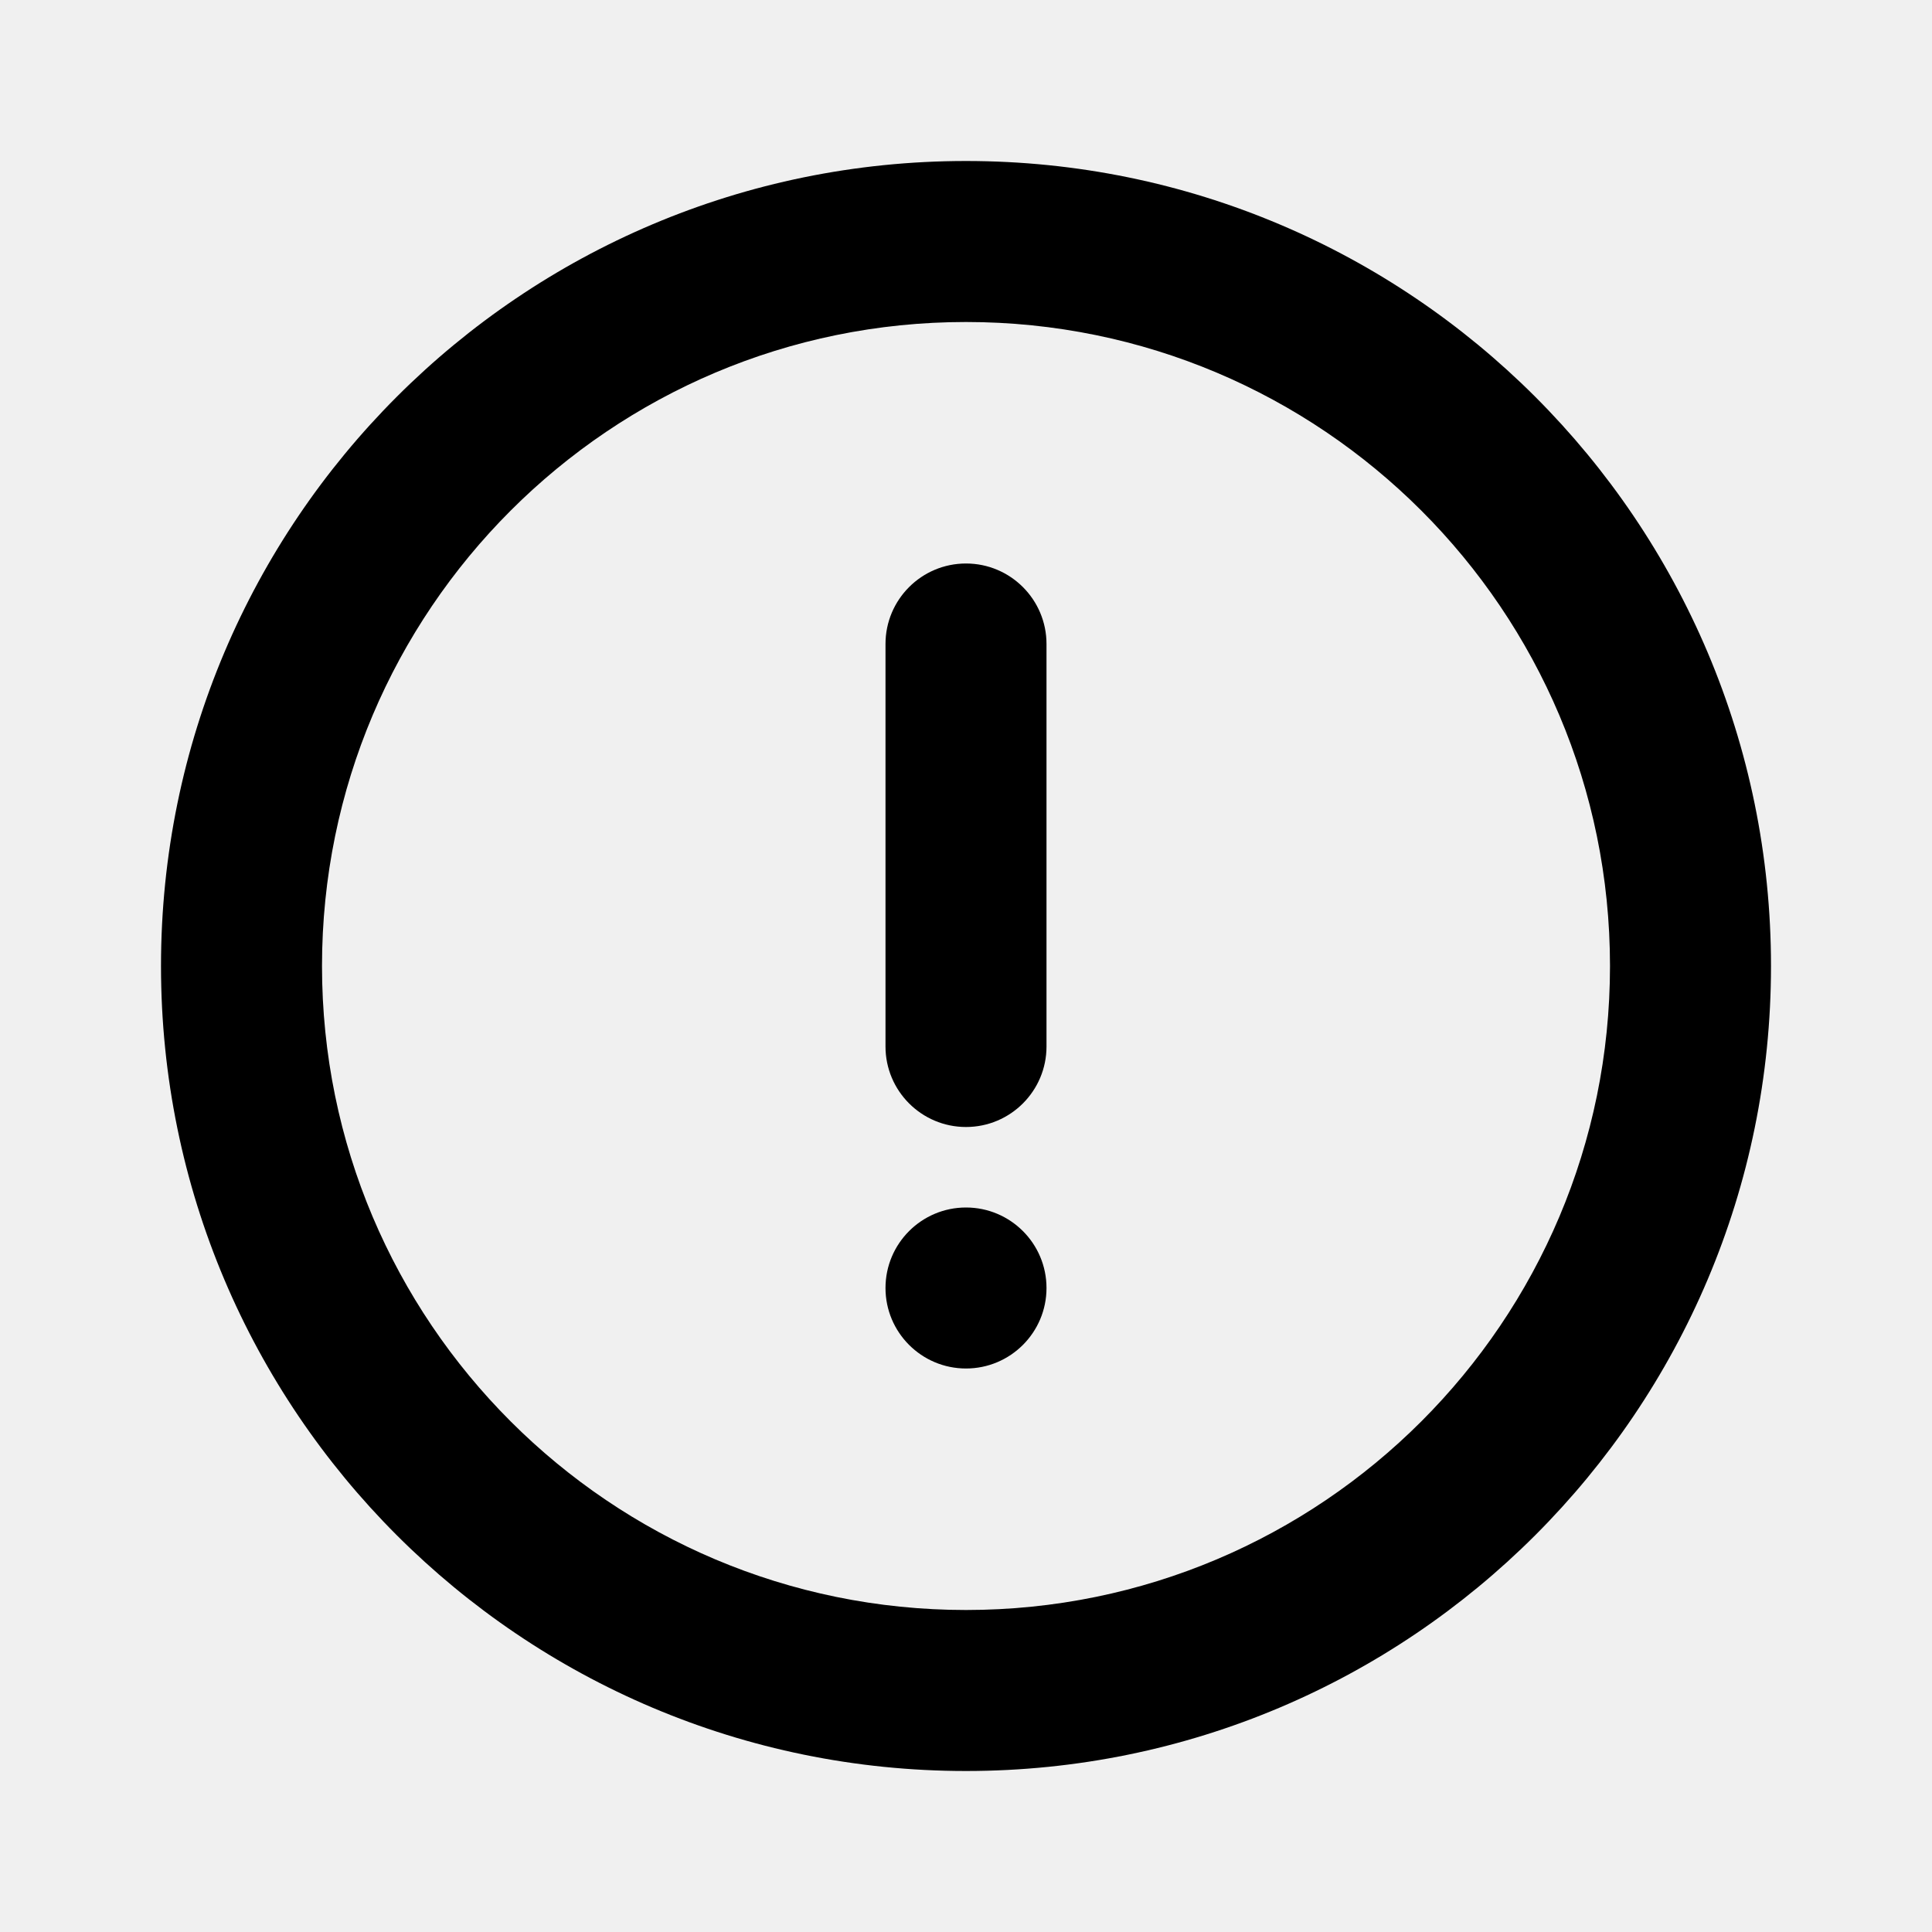
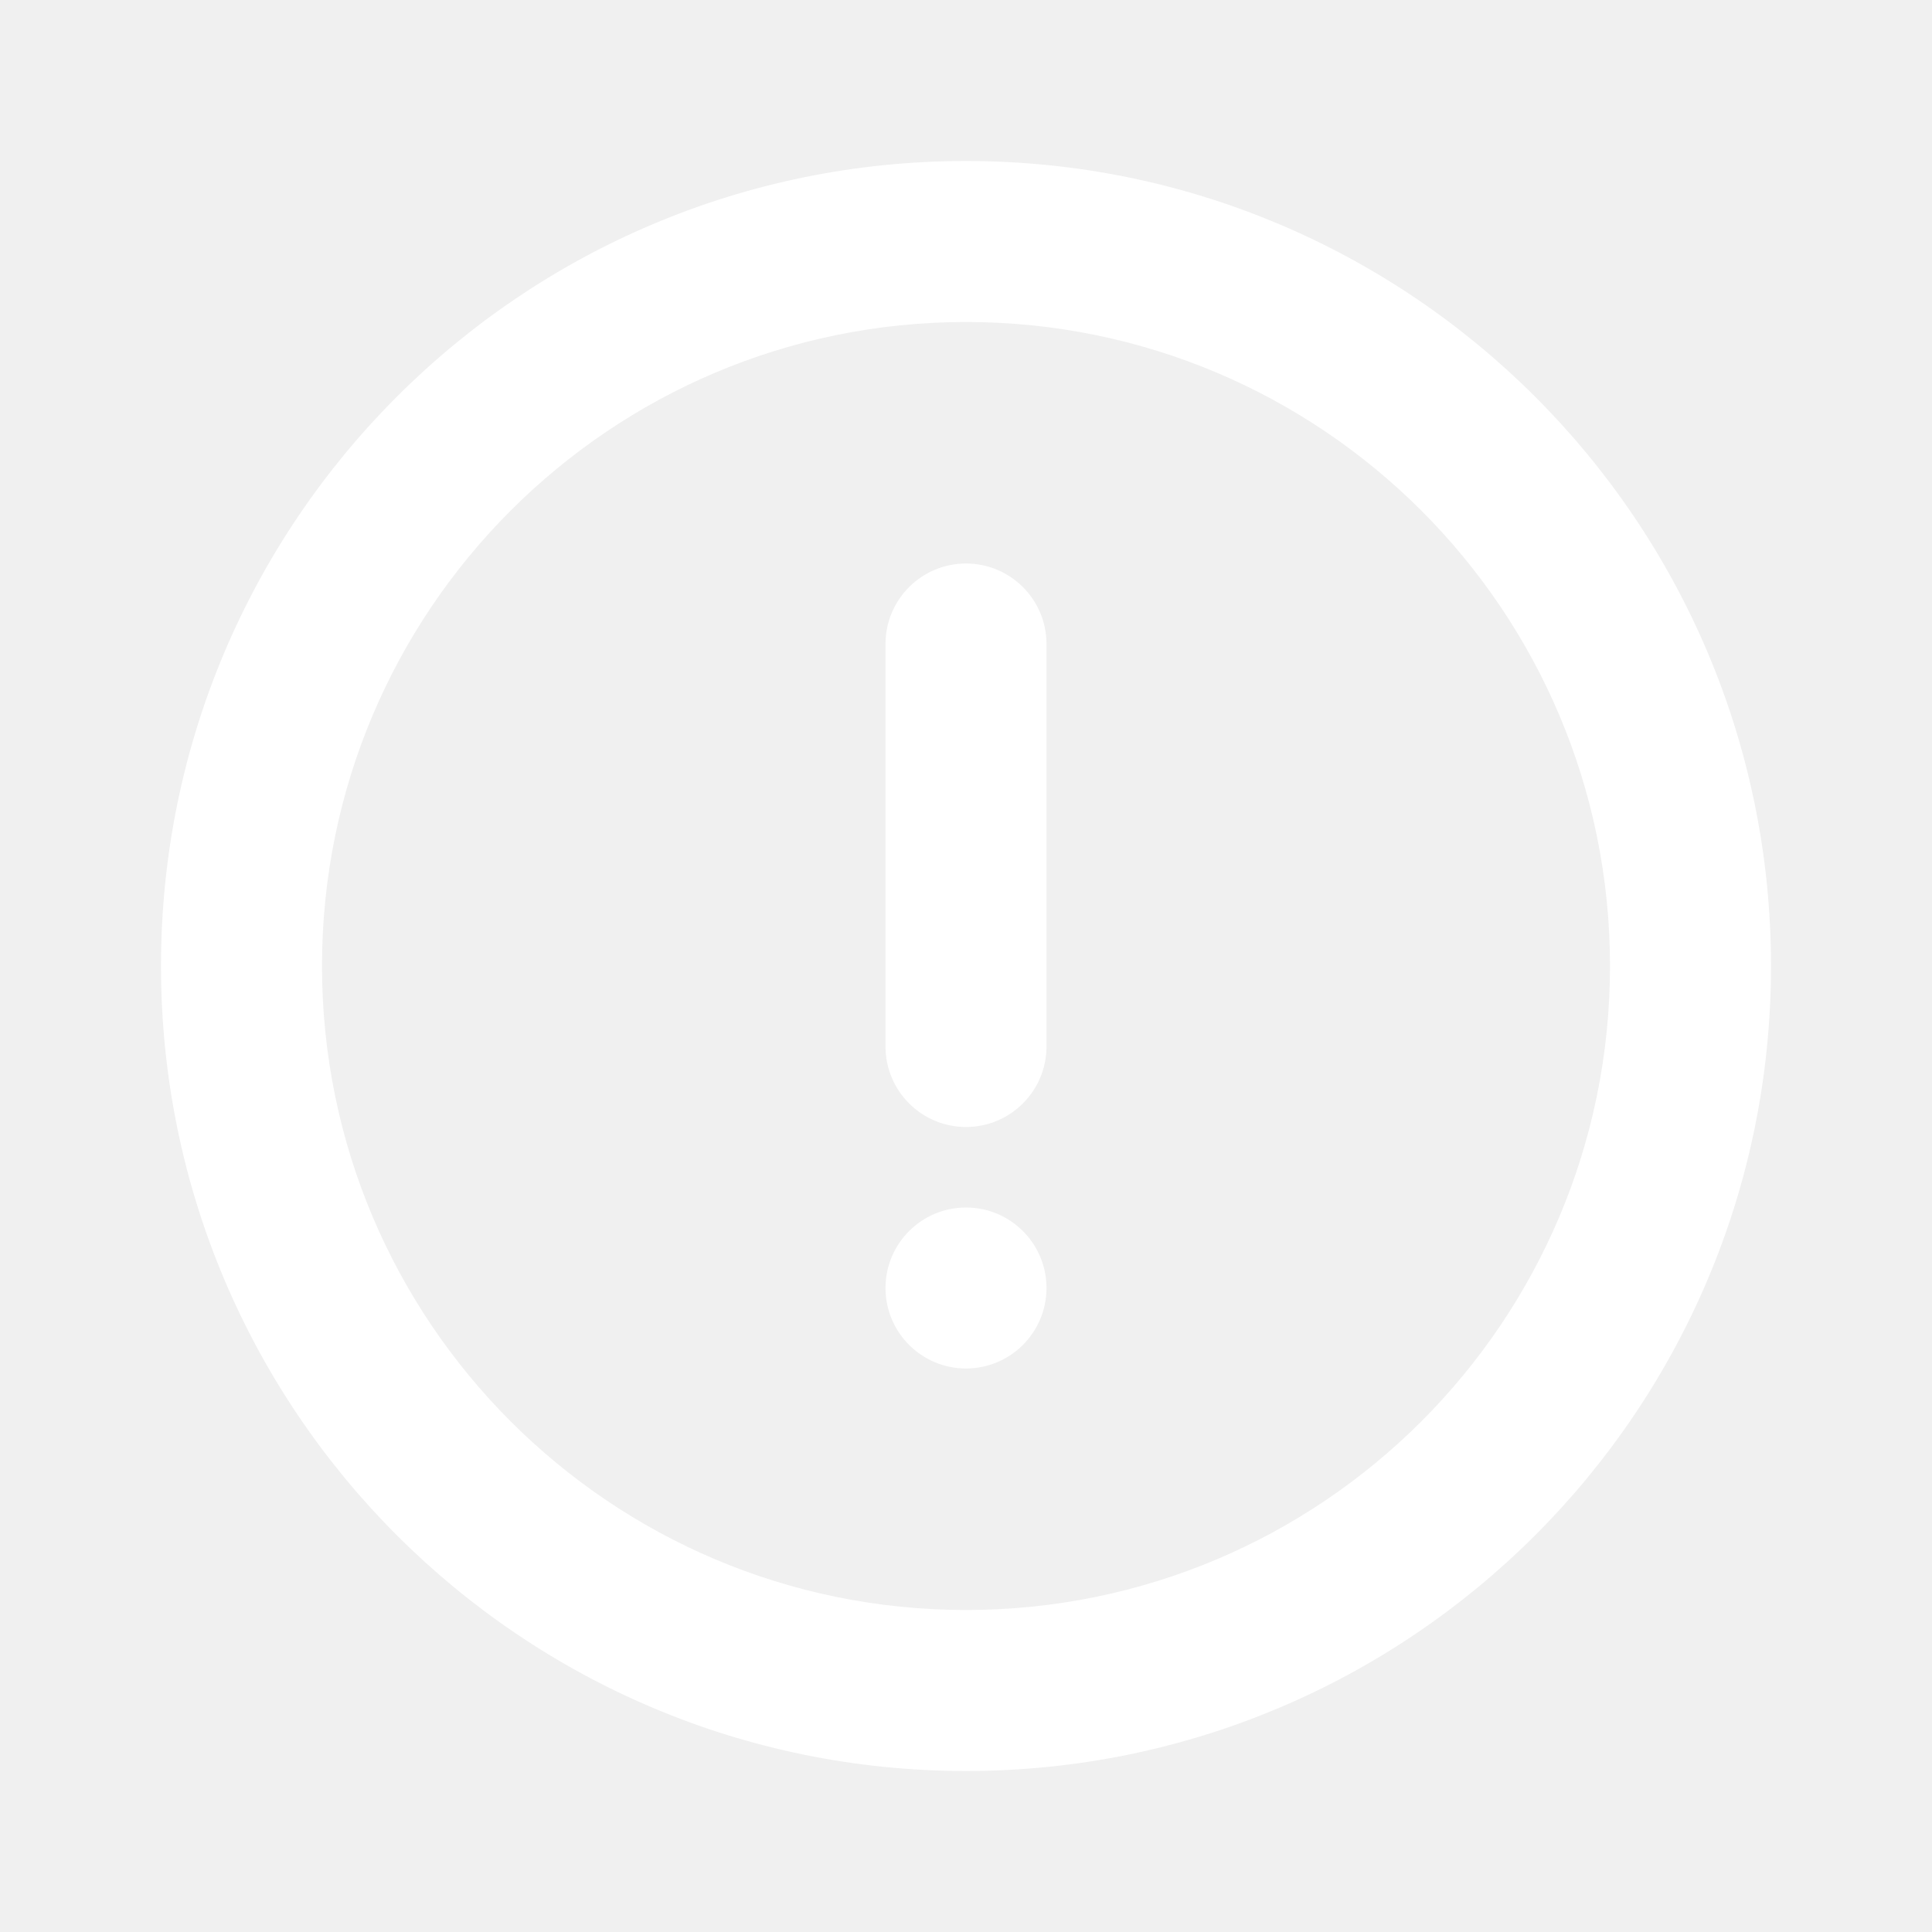
<svg xmlns="http://www.w3.org/2000/svg" width="800px" height="800px" viewBox="0 0 24 24" fill="none">
-   <path d="M12 7C12.552 7 13 7.448 13 8V13C13 13.552 12.552 14 12 14C11.448 14 11 13.552 11 13V8C11 7.448 11.448 7 12 7Z" fill="#000000" />
-   <path d="M12 17C12.552 17 13 16.552 13 16C13 15.448 12.552 15 12 15C11.448 15 11 15.448 11 16C11 16.552 11.448 17 12 17Z" fill="#000000" />
-   <path fill-rule="evenodd" clip-rule="evenodd" d="M12 2C6.477 2 2 6.477 2 12C2 17.523 6.477 22 12 22C17.523 22 22 17.523 22 12C22 6.477 17.523 2 12 2ZM4 12C4 7.582 7.582 4 12 4C16.418 4 20 7.582 20 12C20 16.418 16.418 20 12 20C7.582 20 4 16.418 4 12Z" fill="#000000" />
+   <path d="M12 7C12.552 7 13 7.448 13 8V13C13 13.552 12.552 14 12 14C11.448 14 11 13.552 11 13V8C11 7.448 11.448 7 12 7Z" fill="white" />
+   <path d="M12 17C12.552 17 13 16.552 13 16C13 15.448 12.552 15 12 15C11.448 15 11 15.448 11 16C11 16.552 11.448 17 12 17Z" fill="white" />
+   <path fill-rule="evenodd" clip-rule="evenodd" d="M12 2C6.477 2 2 6.477 2 12C2 17.523 6.477 22 12 22C17.523 22 22 17.523 22 12C22 6.477 17.523 2 12 2ZM4 12C4 7.582 7.582 4 12 4C16.418 4 20 7.582 20 12C20 16.418 16.418 20 12 20C7.582 20 4 16.418 4 12Z" fill="white" />
</svg>
